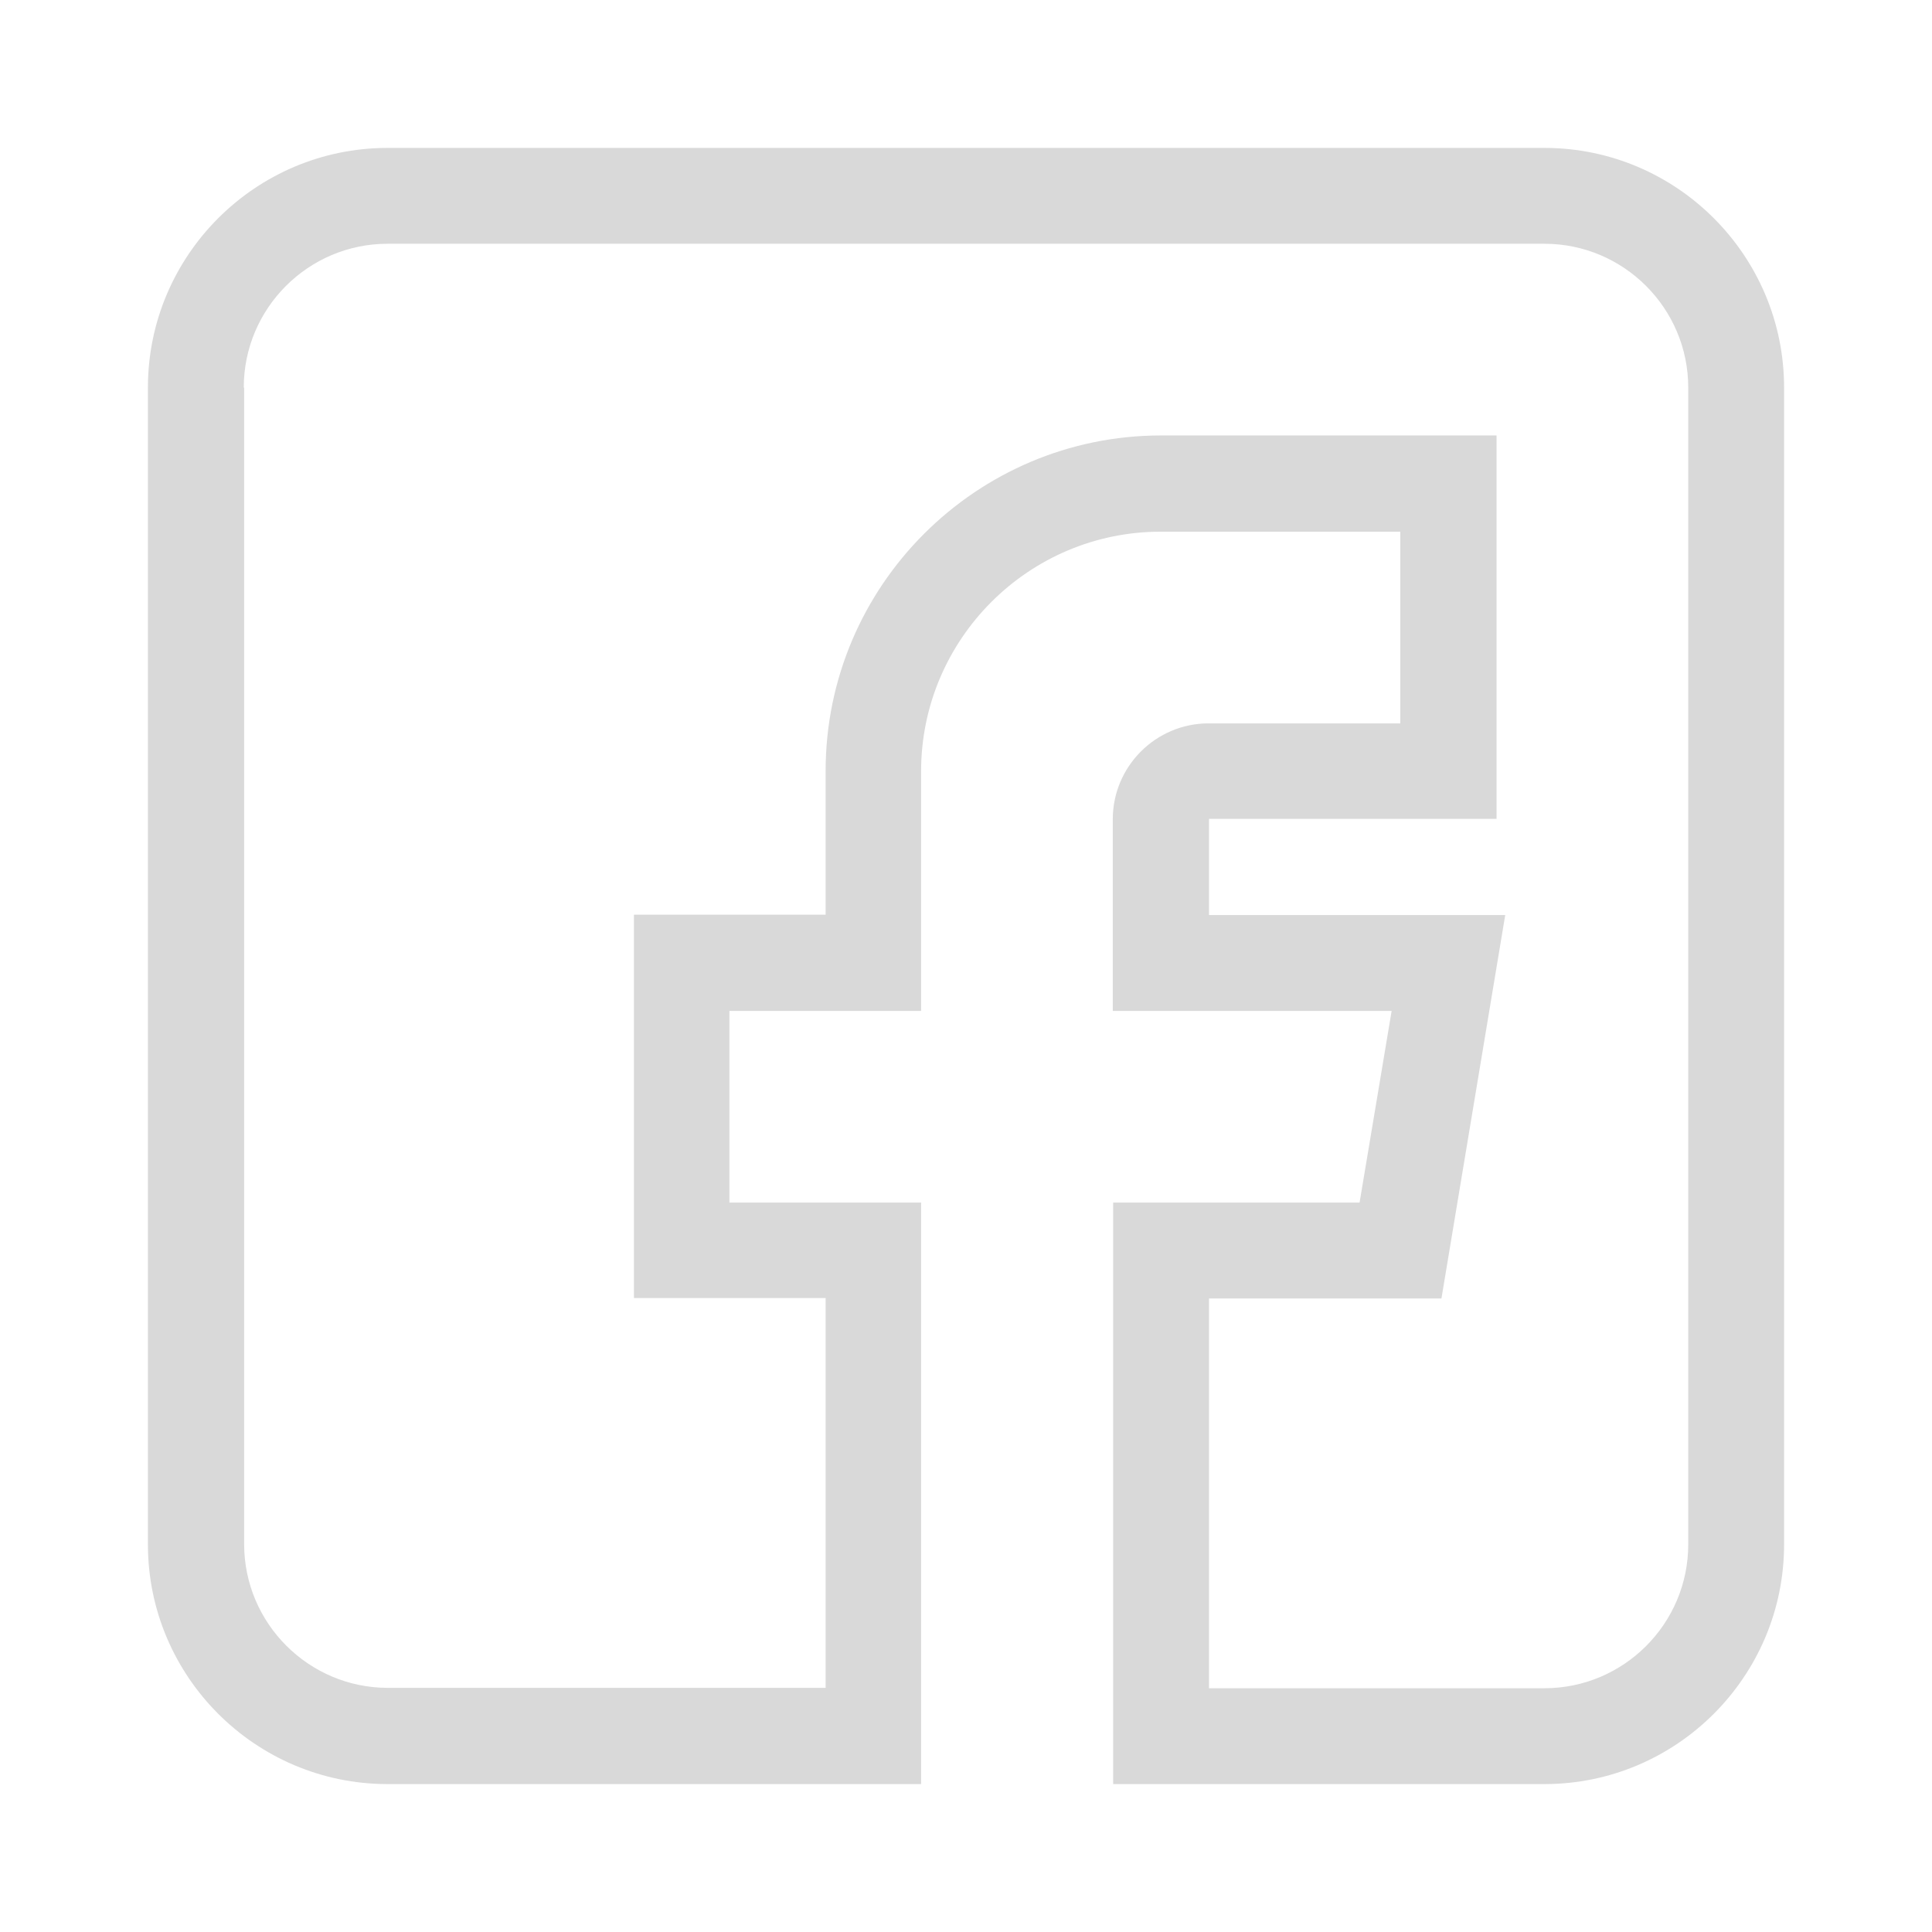
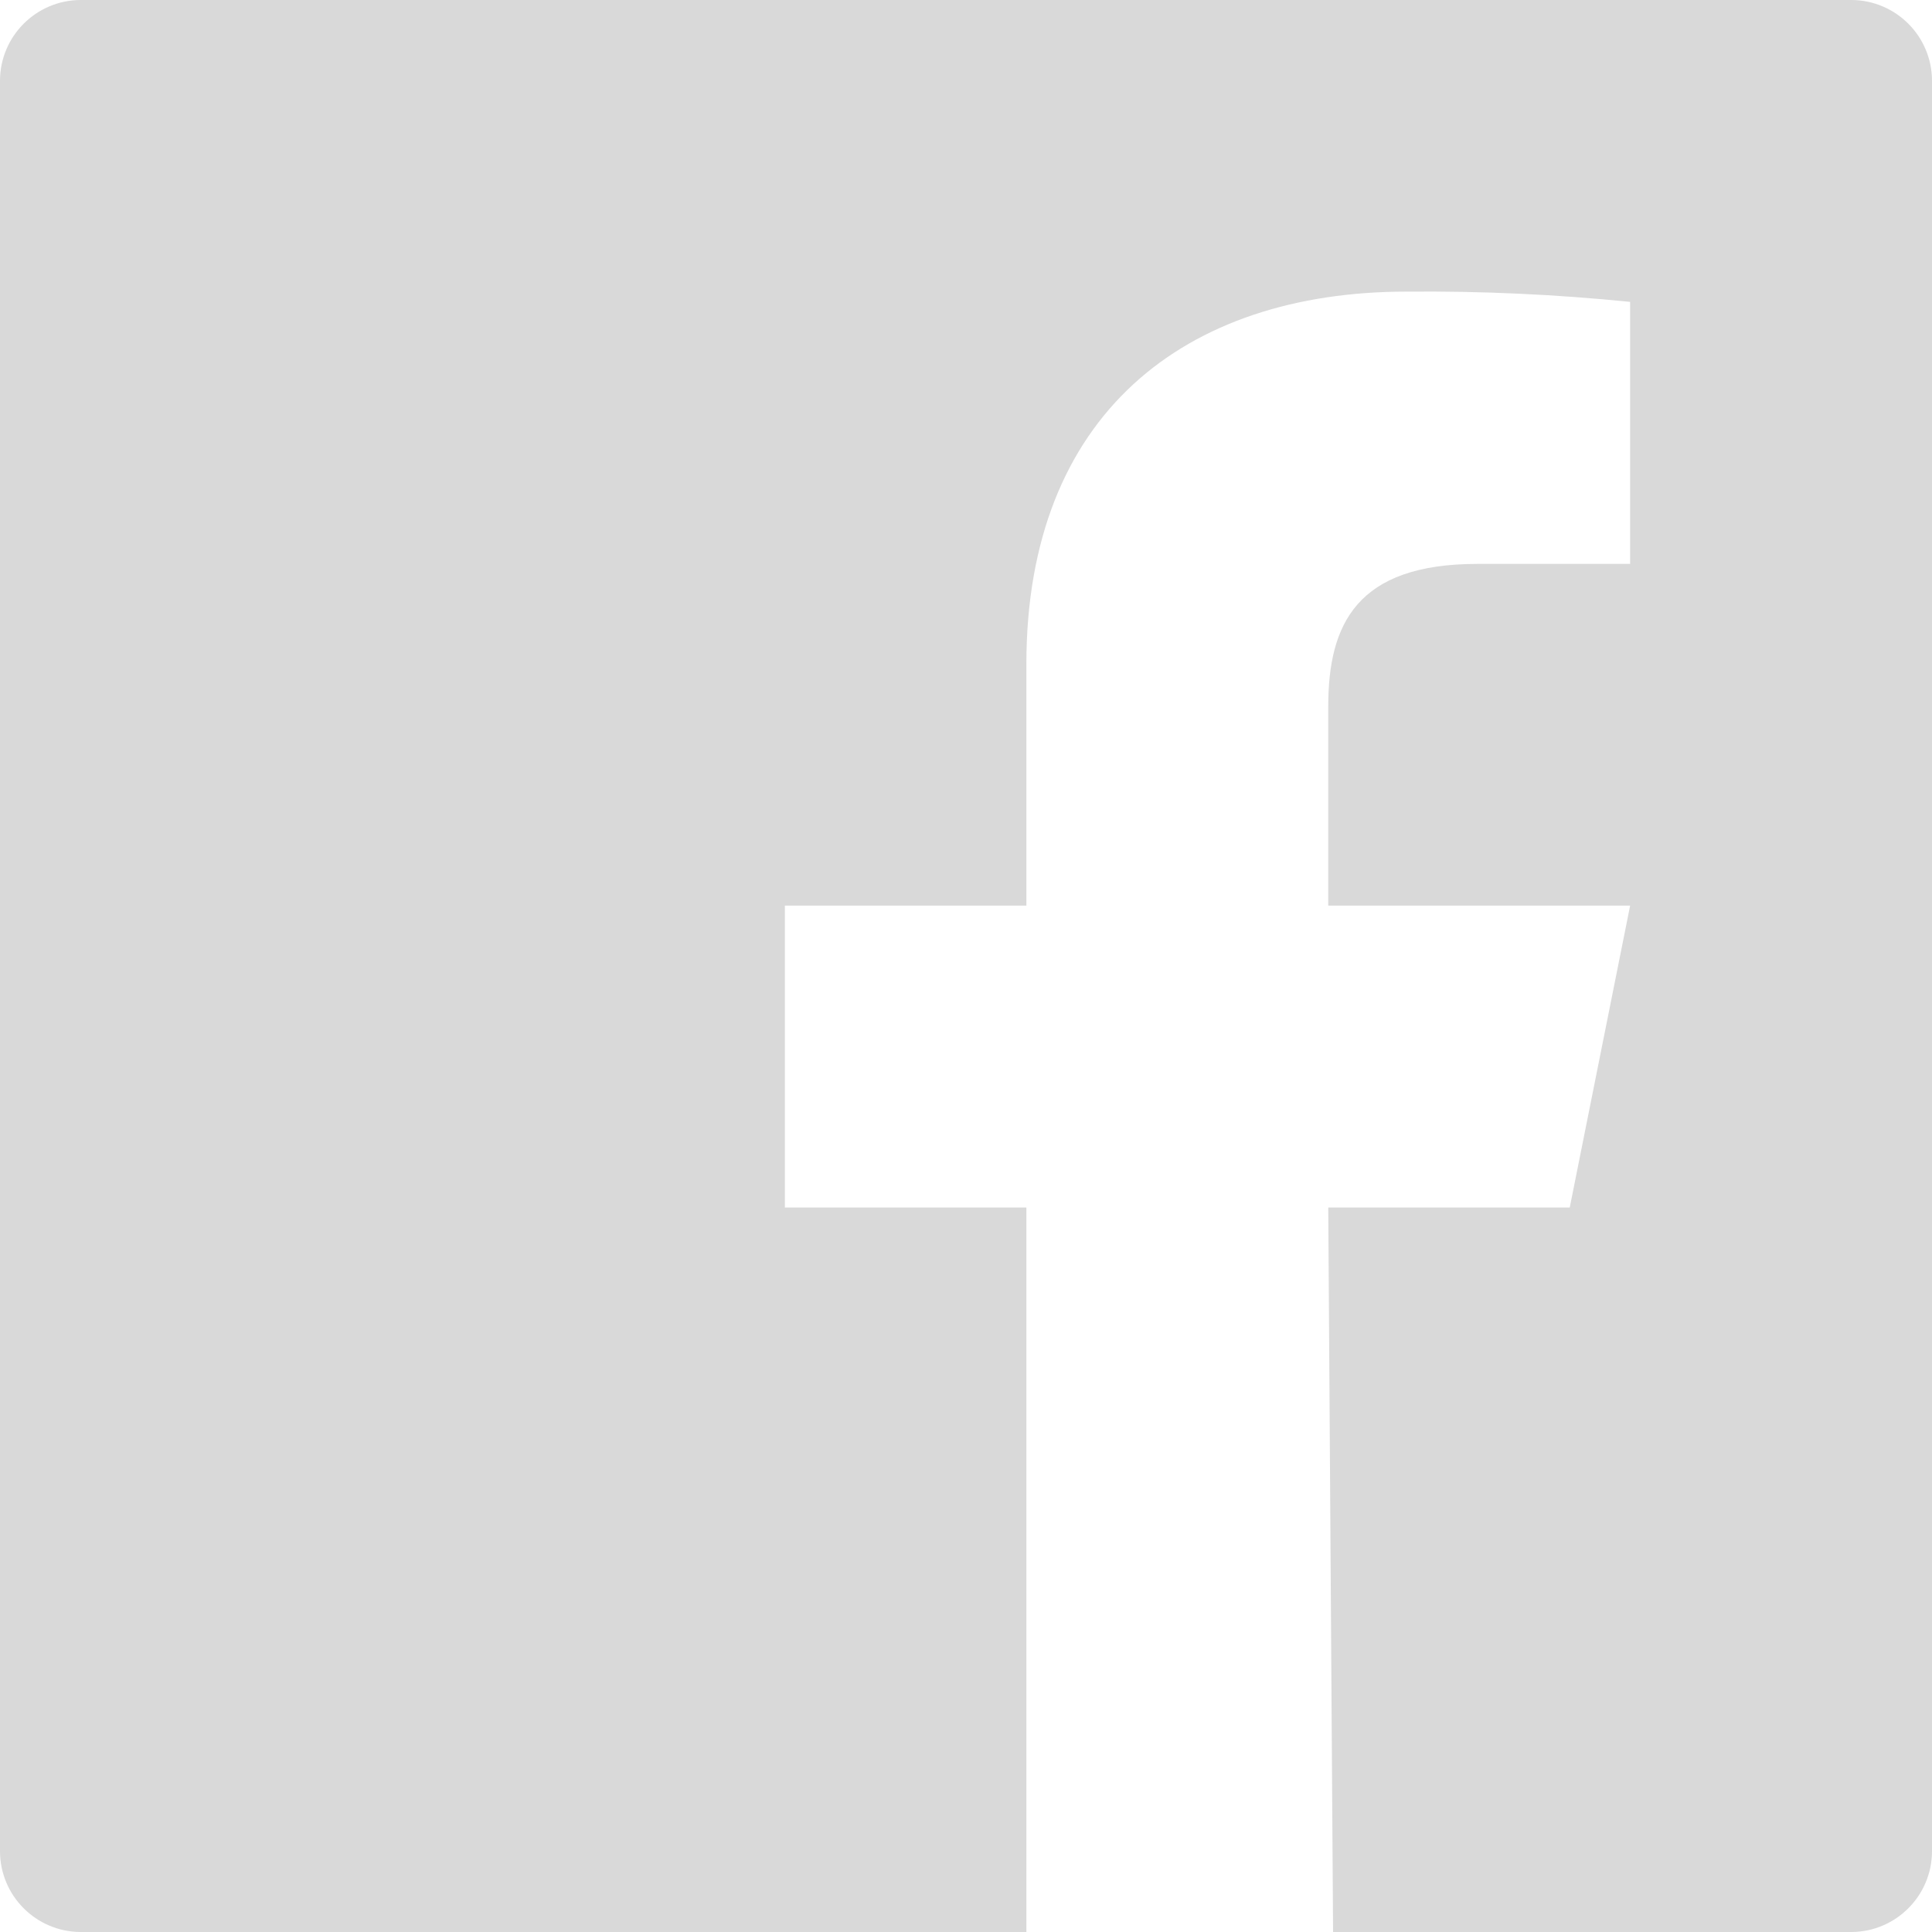
- <svg xmlns="http://www.w3.org/2000/svg" version="1.1" id="Layer_1" height="34.927" x="0px" y="0px" viewBox="0 0 512 512" style="enable-background:new 0 0 512 512;" xml:space="preserve">
-   <style type="text/css">
- 	.st0{fill:#D9D9D9;}
- </style>
-   <path class="st0" d="M102.7,472.8h141.4V318.7h-50.8v-50.8h50.8v-63.5c0-35,28.5-63.5,63.5-63.5h63.5v50.8h-50.8  c-14,0-25.4,11.4-25.4,25.4v50.8h73.9l-8.5,50.8H295v154.1h114.3c35,0,63.5-28.5,63.5-63.5V102.7c0-35-28.5-63.5-63.5-63.5H102.7  c-35,0-63.5,28.5-63.5,63.5v306.6C39.2,444.3,67.7,472.8,102.7,472.8z M64.6,102.7c0-21,17.1-38.1,38.1-38.1h306.6  c21,0,38.1,17.1,38.1,38.1v306.6c0,21-17.1,38.1-38.1,38.1h-88.9V344.1h61.6l16.9-101.6h-78.5V217h76.2V115.4h-88.9  c-49,0-88.9,39.9-88.9,88.9v38.1h-50.8v101.6h50.8v103.3h-116c-21,0-38.1-17.1-38.1-38.1V102.7z" />
+ <svg xmlns="http://www.w3.org/2000/svg" height="26" viewBox="0 0 32 32">
+   <defs>
+     <style>.cls-1{fill:#d9d9d9;}</style>
+   </defs>
+   <g id="Layer_2" data-name="Layer 2">
+     <g id="Layer_1-2" data-name="Layer 1">
+       <path id="White" class="cls-1" d="M30.67,0H1.33A1.34,1.34,0,0,0,0,1.33V30.67A1.34,1.34,0,0,0,1.33,32H17V20H13V15h4V11c0-4.13,2.62-6.17,6.3-6.17A33.89,33.89,0,0,1,27,5V9.34H24.47c-2,0-2.47,1-2.47,2.36V15h5l-1,5H22l.08,12h8.59A1.34,1.34,0,0,0,32,30.67V1.33A1.34,1.34,0,0,0,30.67,0Z" />
+     </g>
+   </g>
</svg>
